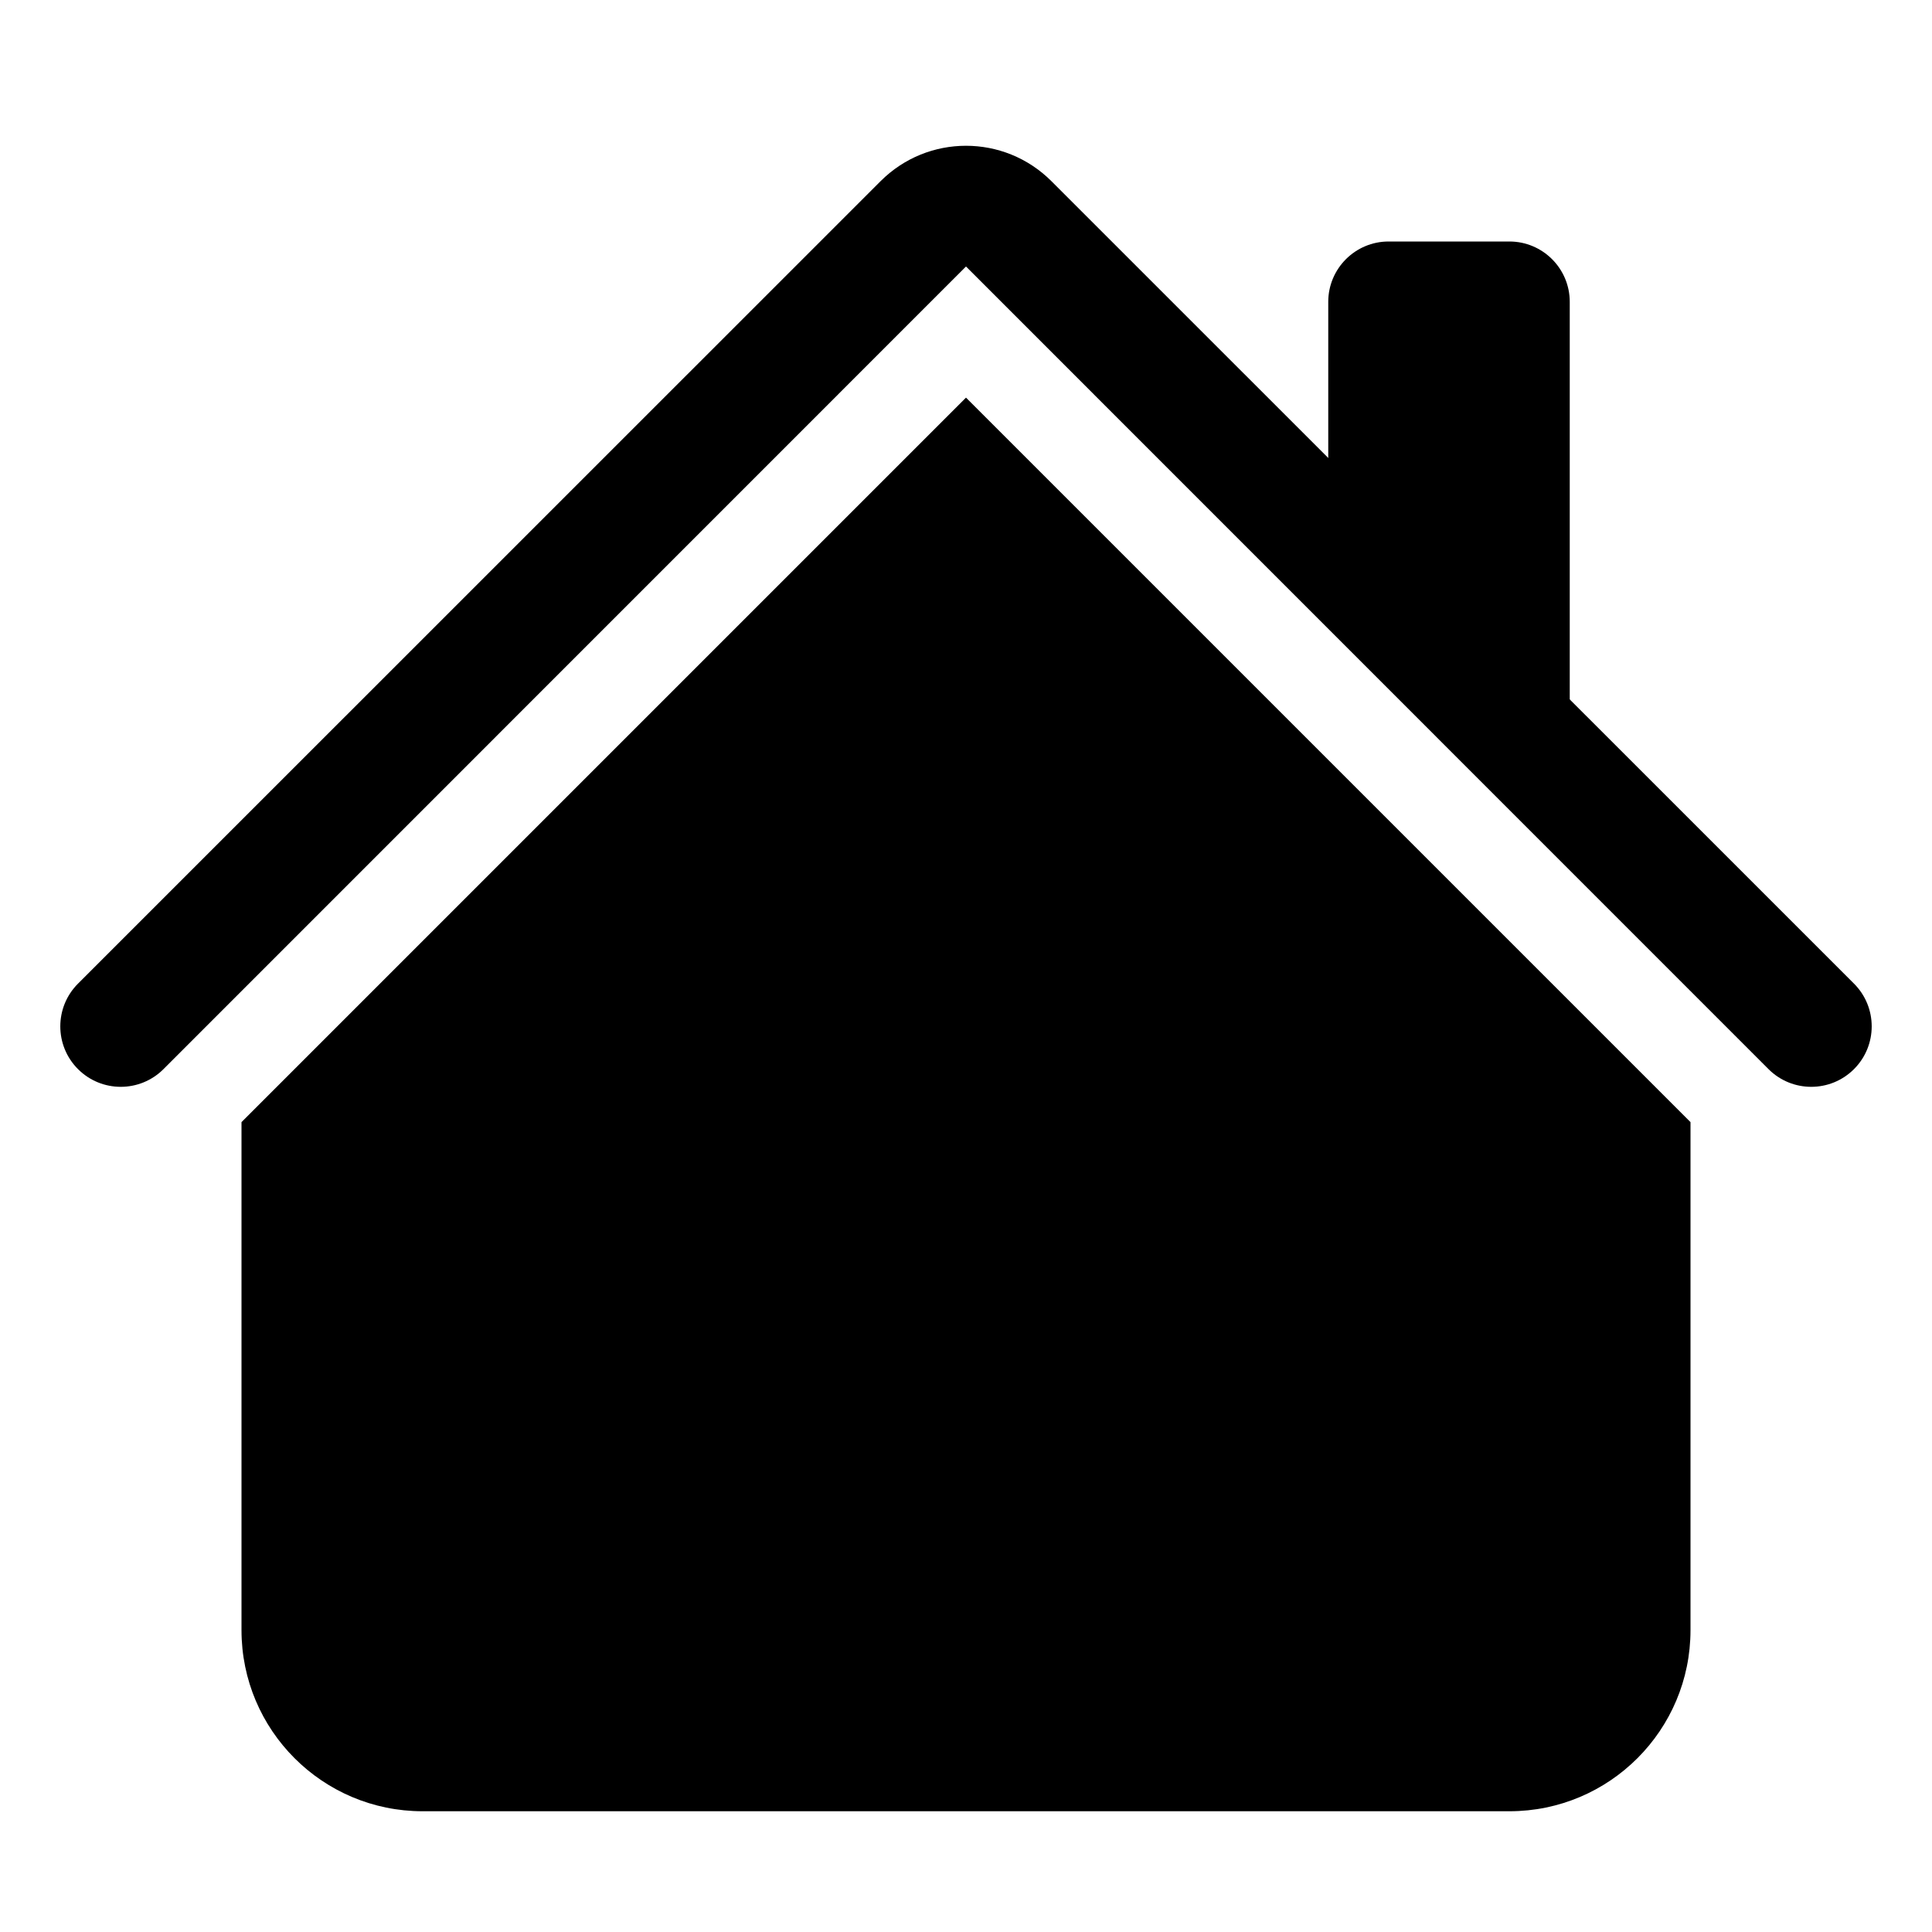
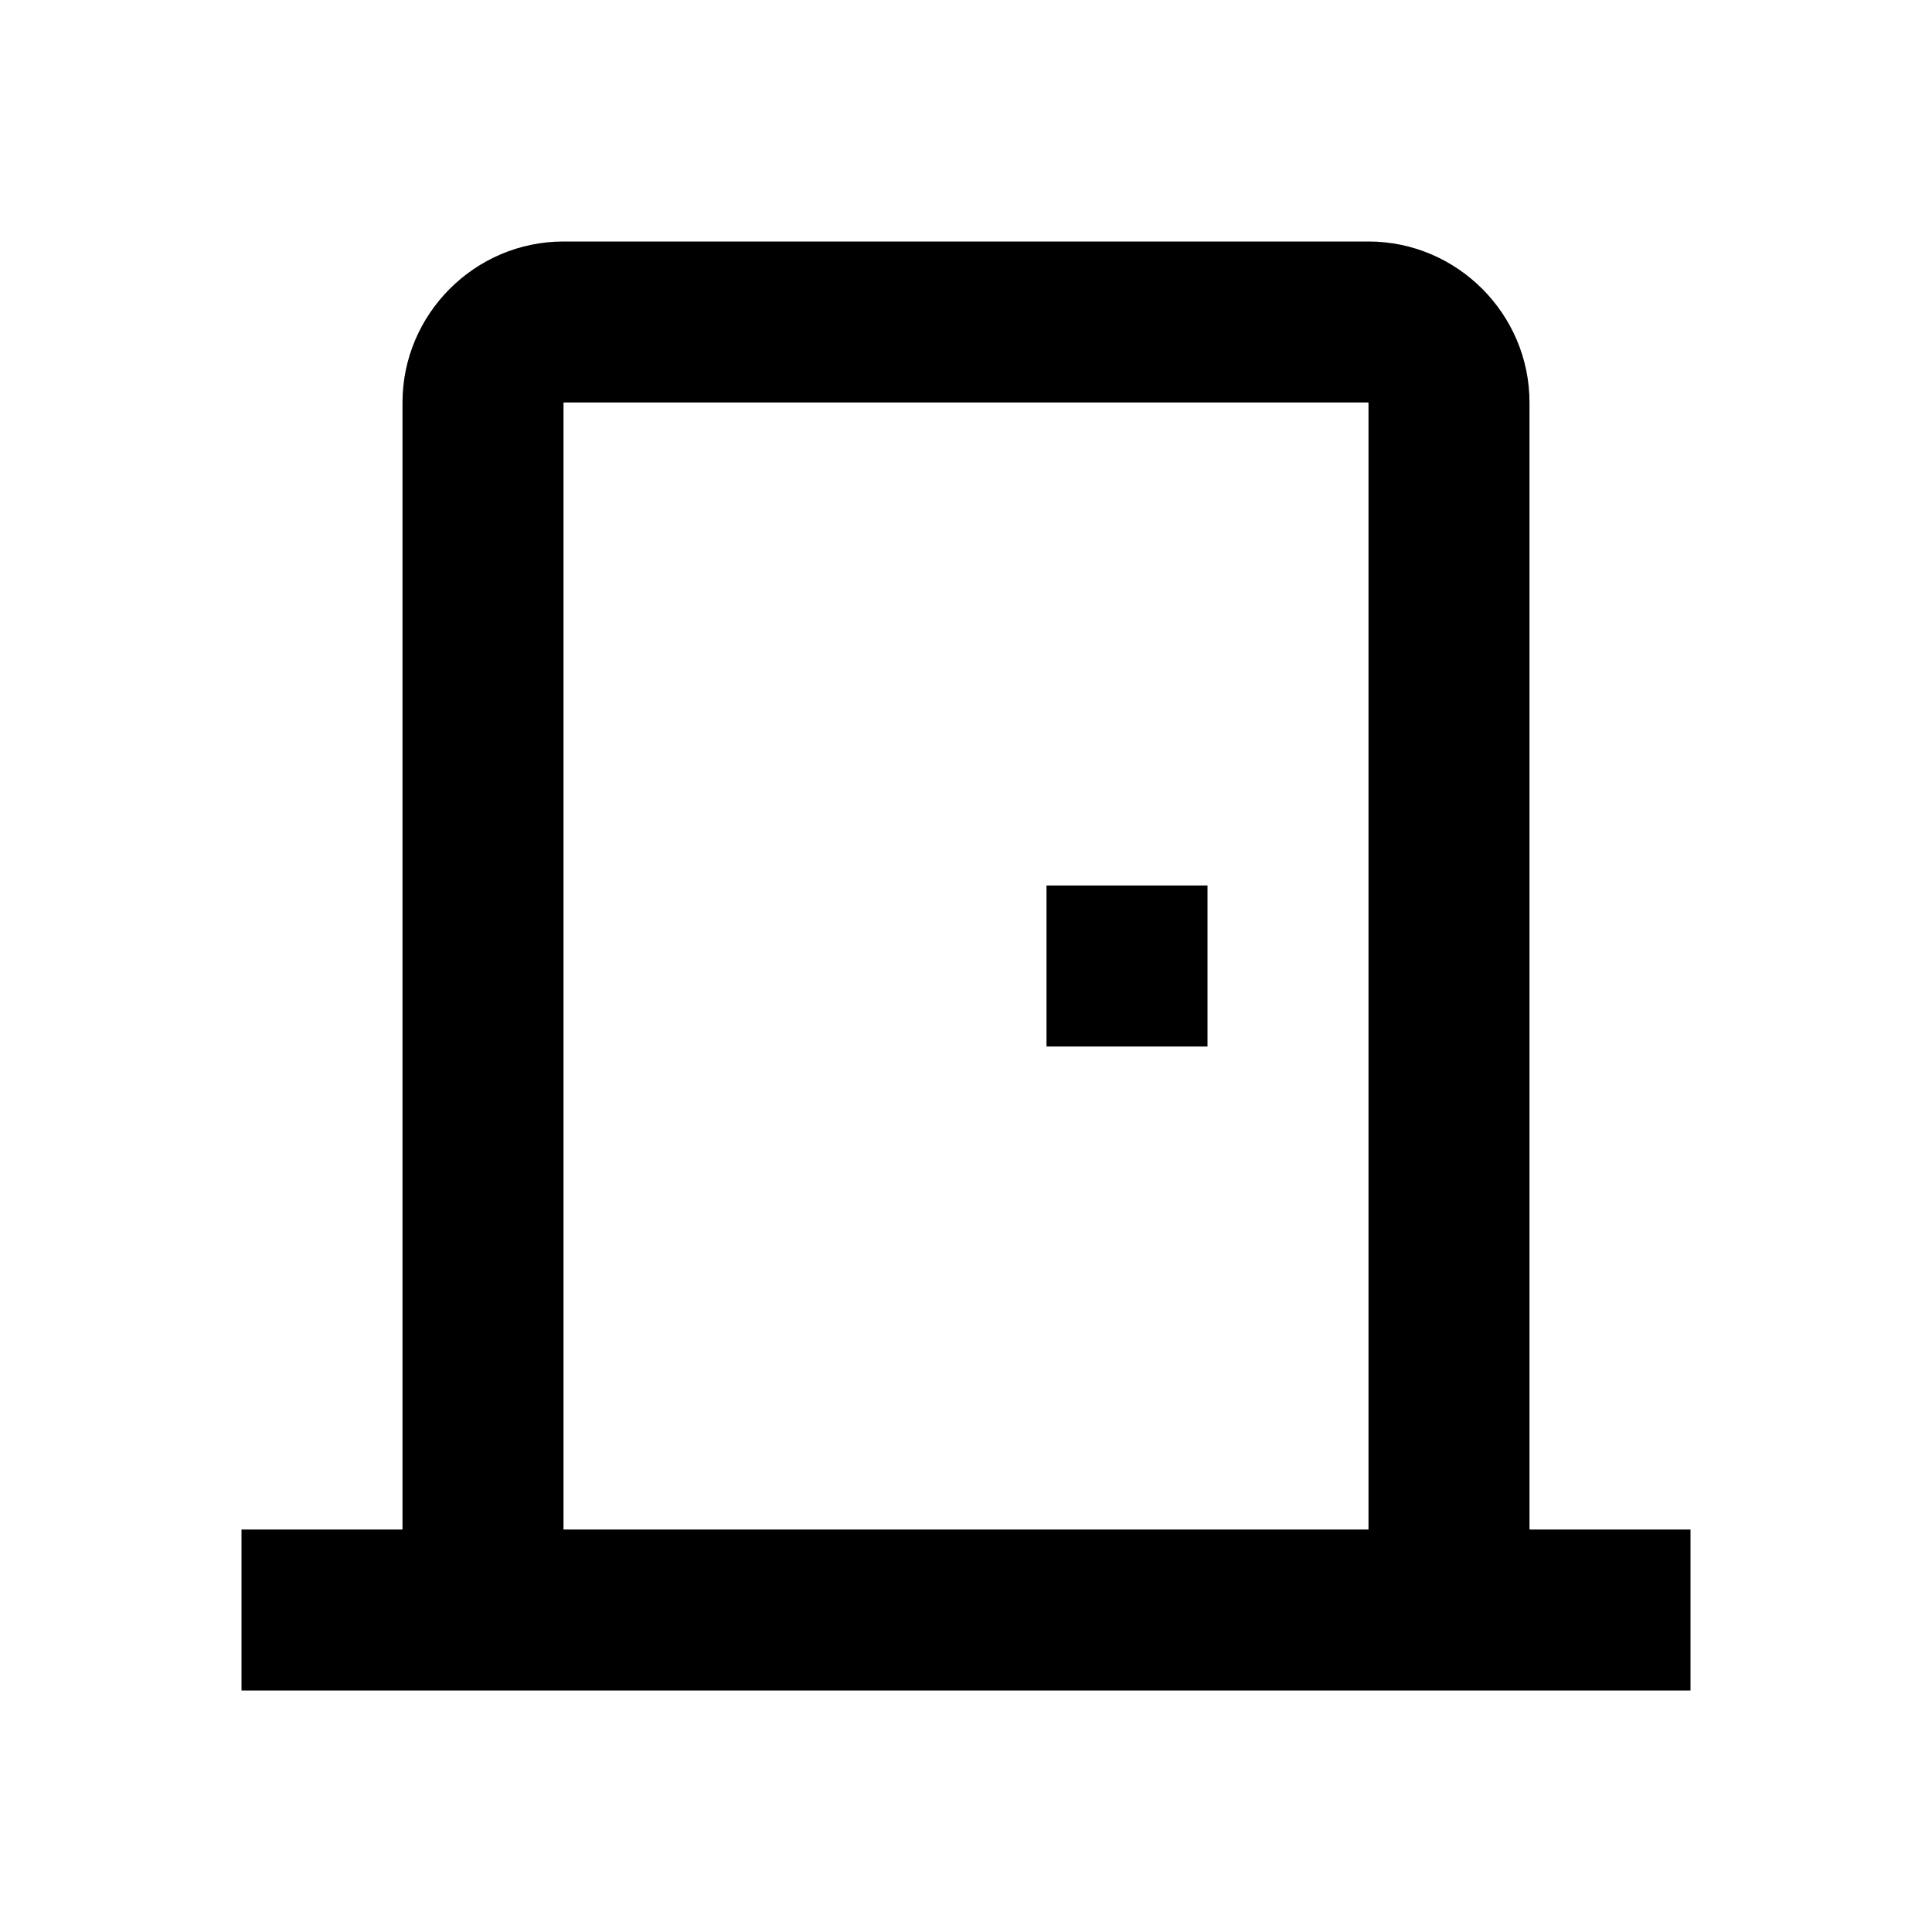
- <svg xmlns="http://www.w3.org/2000/svg" width="16" height="16" fill="currentColor" class="bi bi-house-fill" viewBox="0 0 16 16">
-   <path fill-rule="evenodd" d="M8 3.293l6 6V13.5a1.5 1.5 0 0 1-1.5 1.5h-9A1.5 1.5 0 0 1 2 13.5V9.293l6-6zm5-.793V6l-2-2V2.5a.5.5 0 0 1 .5-.5h1a.5.5 0 0 1 .5.5z" />
-   <path fill-rule="evenodd" d="M7.293 1.5a1 1 0 0 1 1.414 0l6.647 6.646a.5.5 0 0 1-.708.708L8 2.207 1.354 8.854a.5.5 0 1 1-.708-.708L7.293 1.5z" />
+ <svg xmlns="http://www.w3.org/2000/svg" enable-background="new 0 0 24 24" height="24px" viewBox="0 0 24 24" width="24px" fill="#000000">
+   <g>
+     <path d="M0,0h24v24H0V0z" fill="none" />
+   </g>
+   <g>
+     <path d="M19,19V5c0-1.1-0.9-2-2-2H7C5.9,3,5,3.9,5,5v14H3v2h18v-2H19z M17,19H7V5h10V19z M13,11h2v2h-2V11z" />
+   </g>
</svg>
